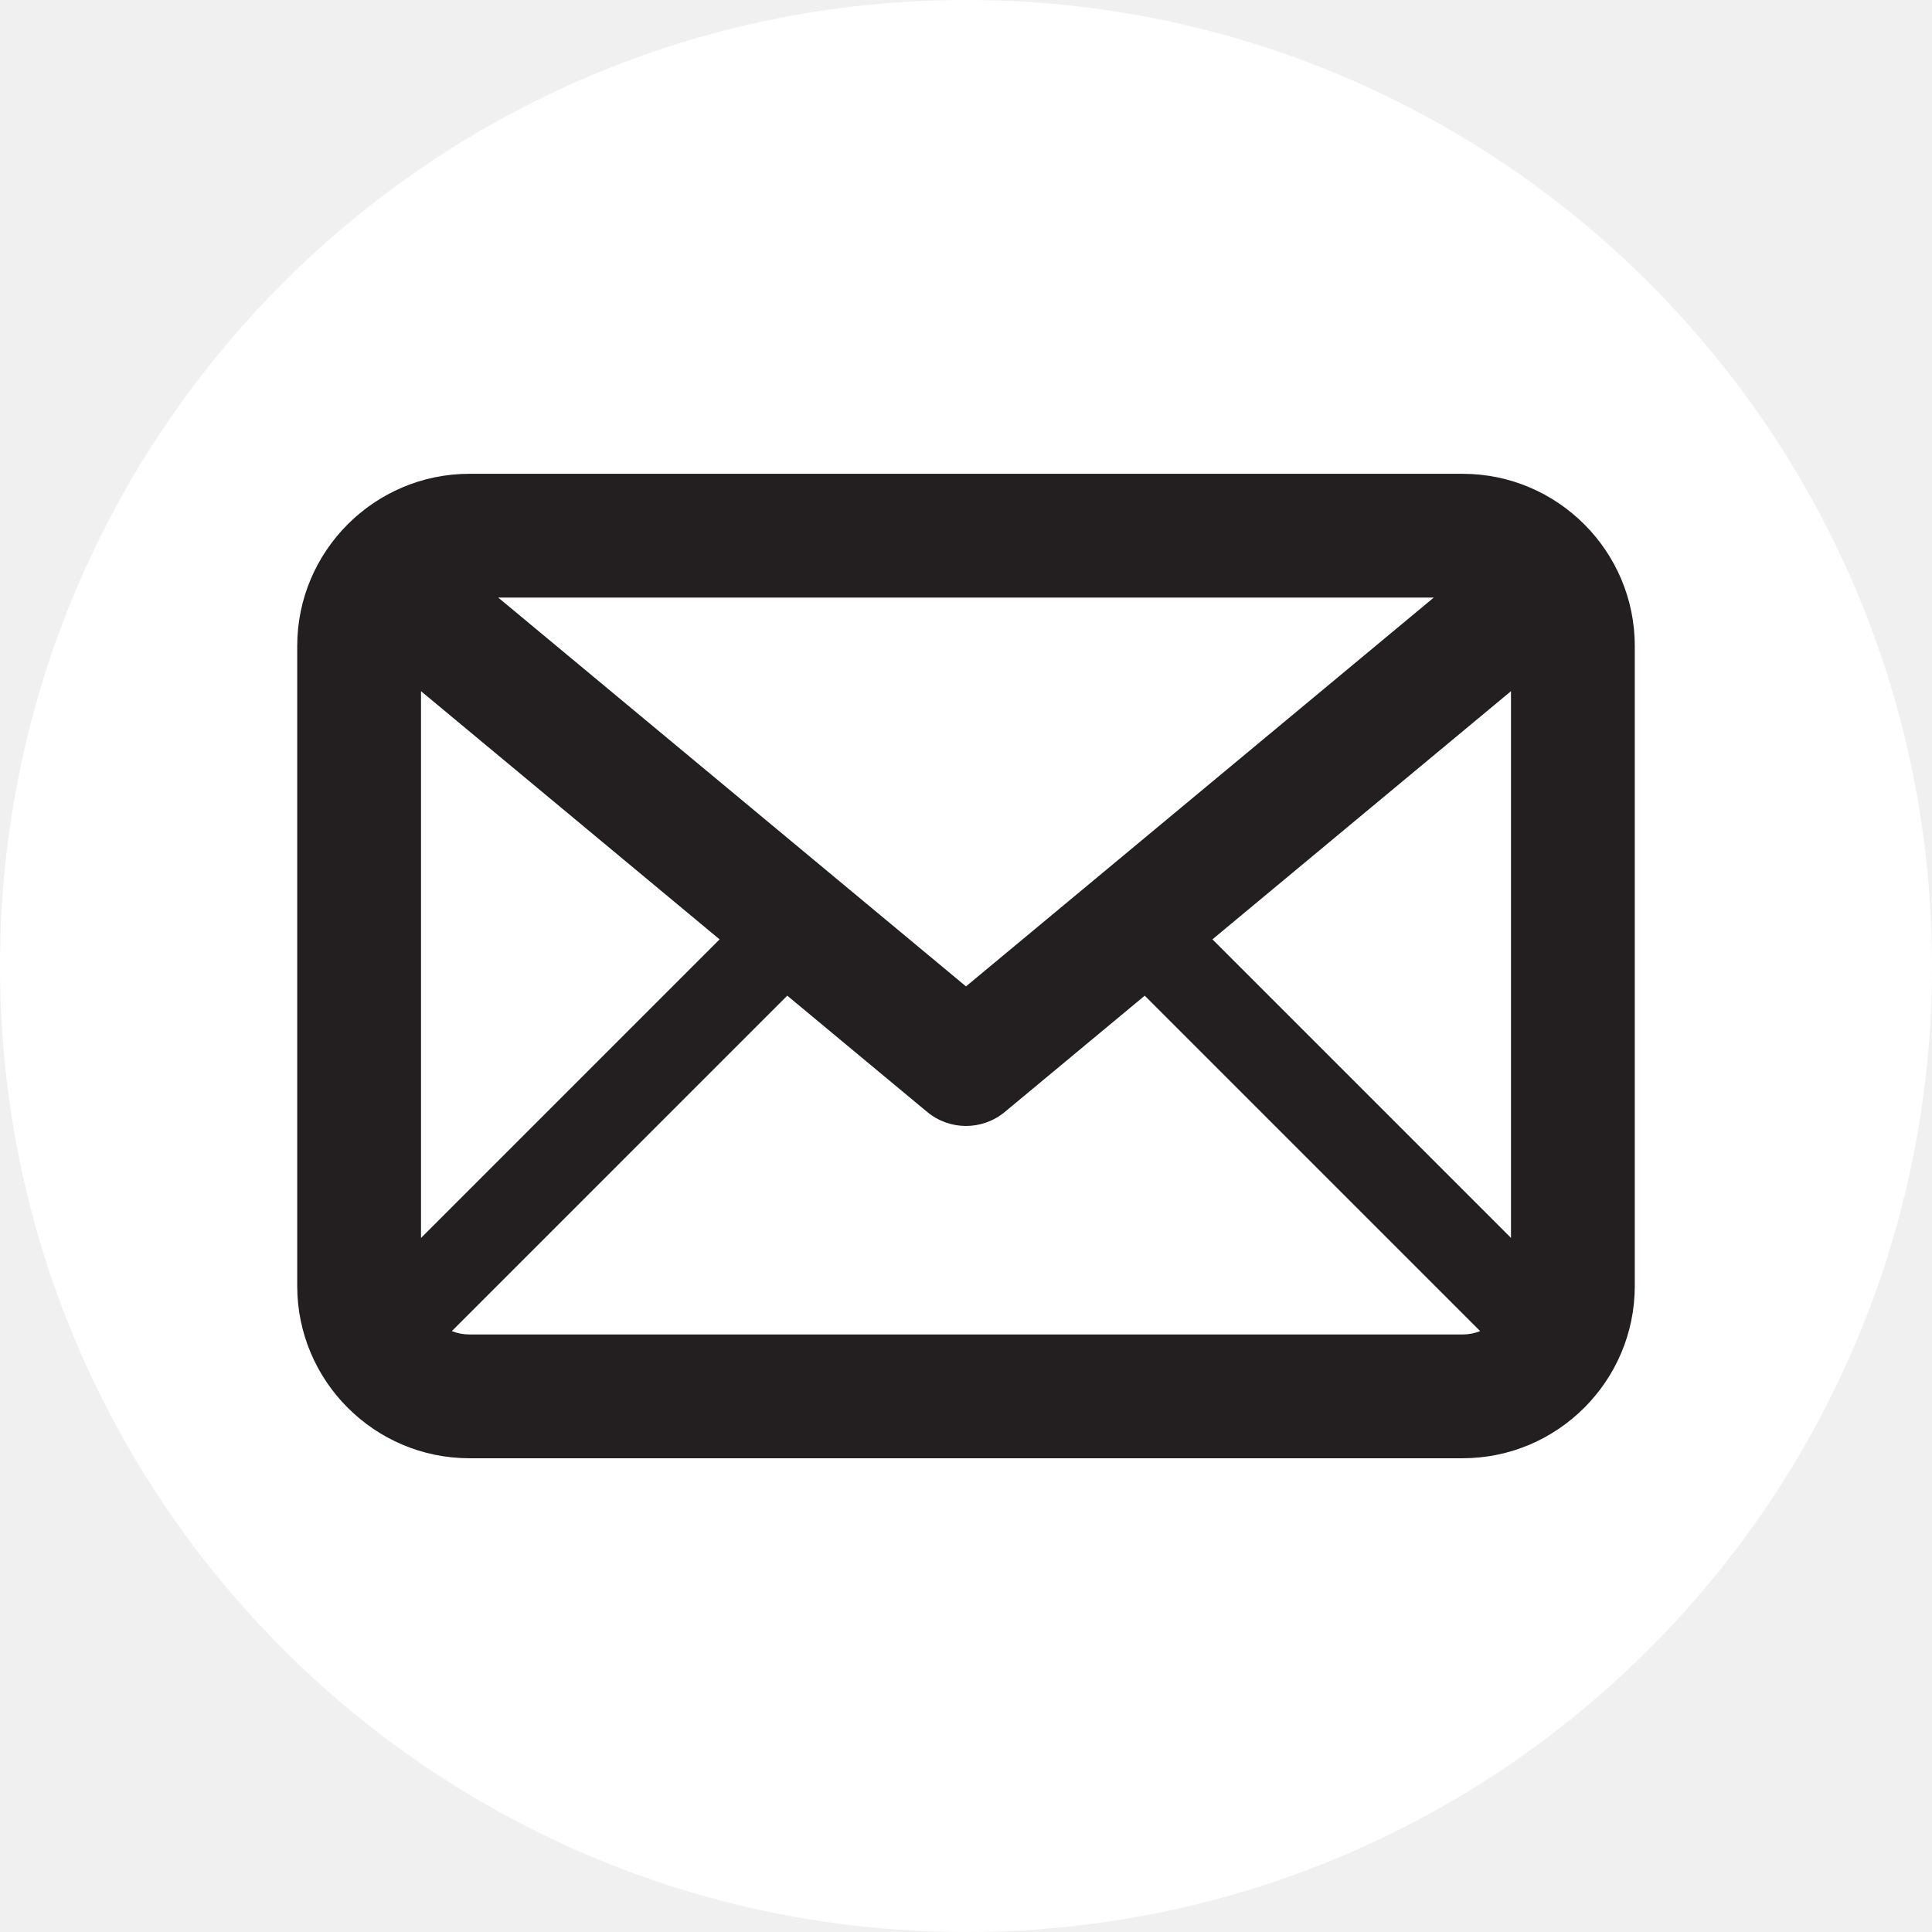
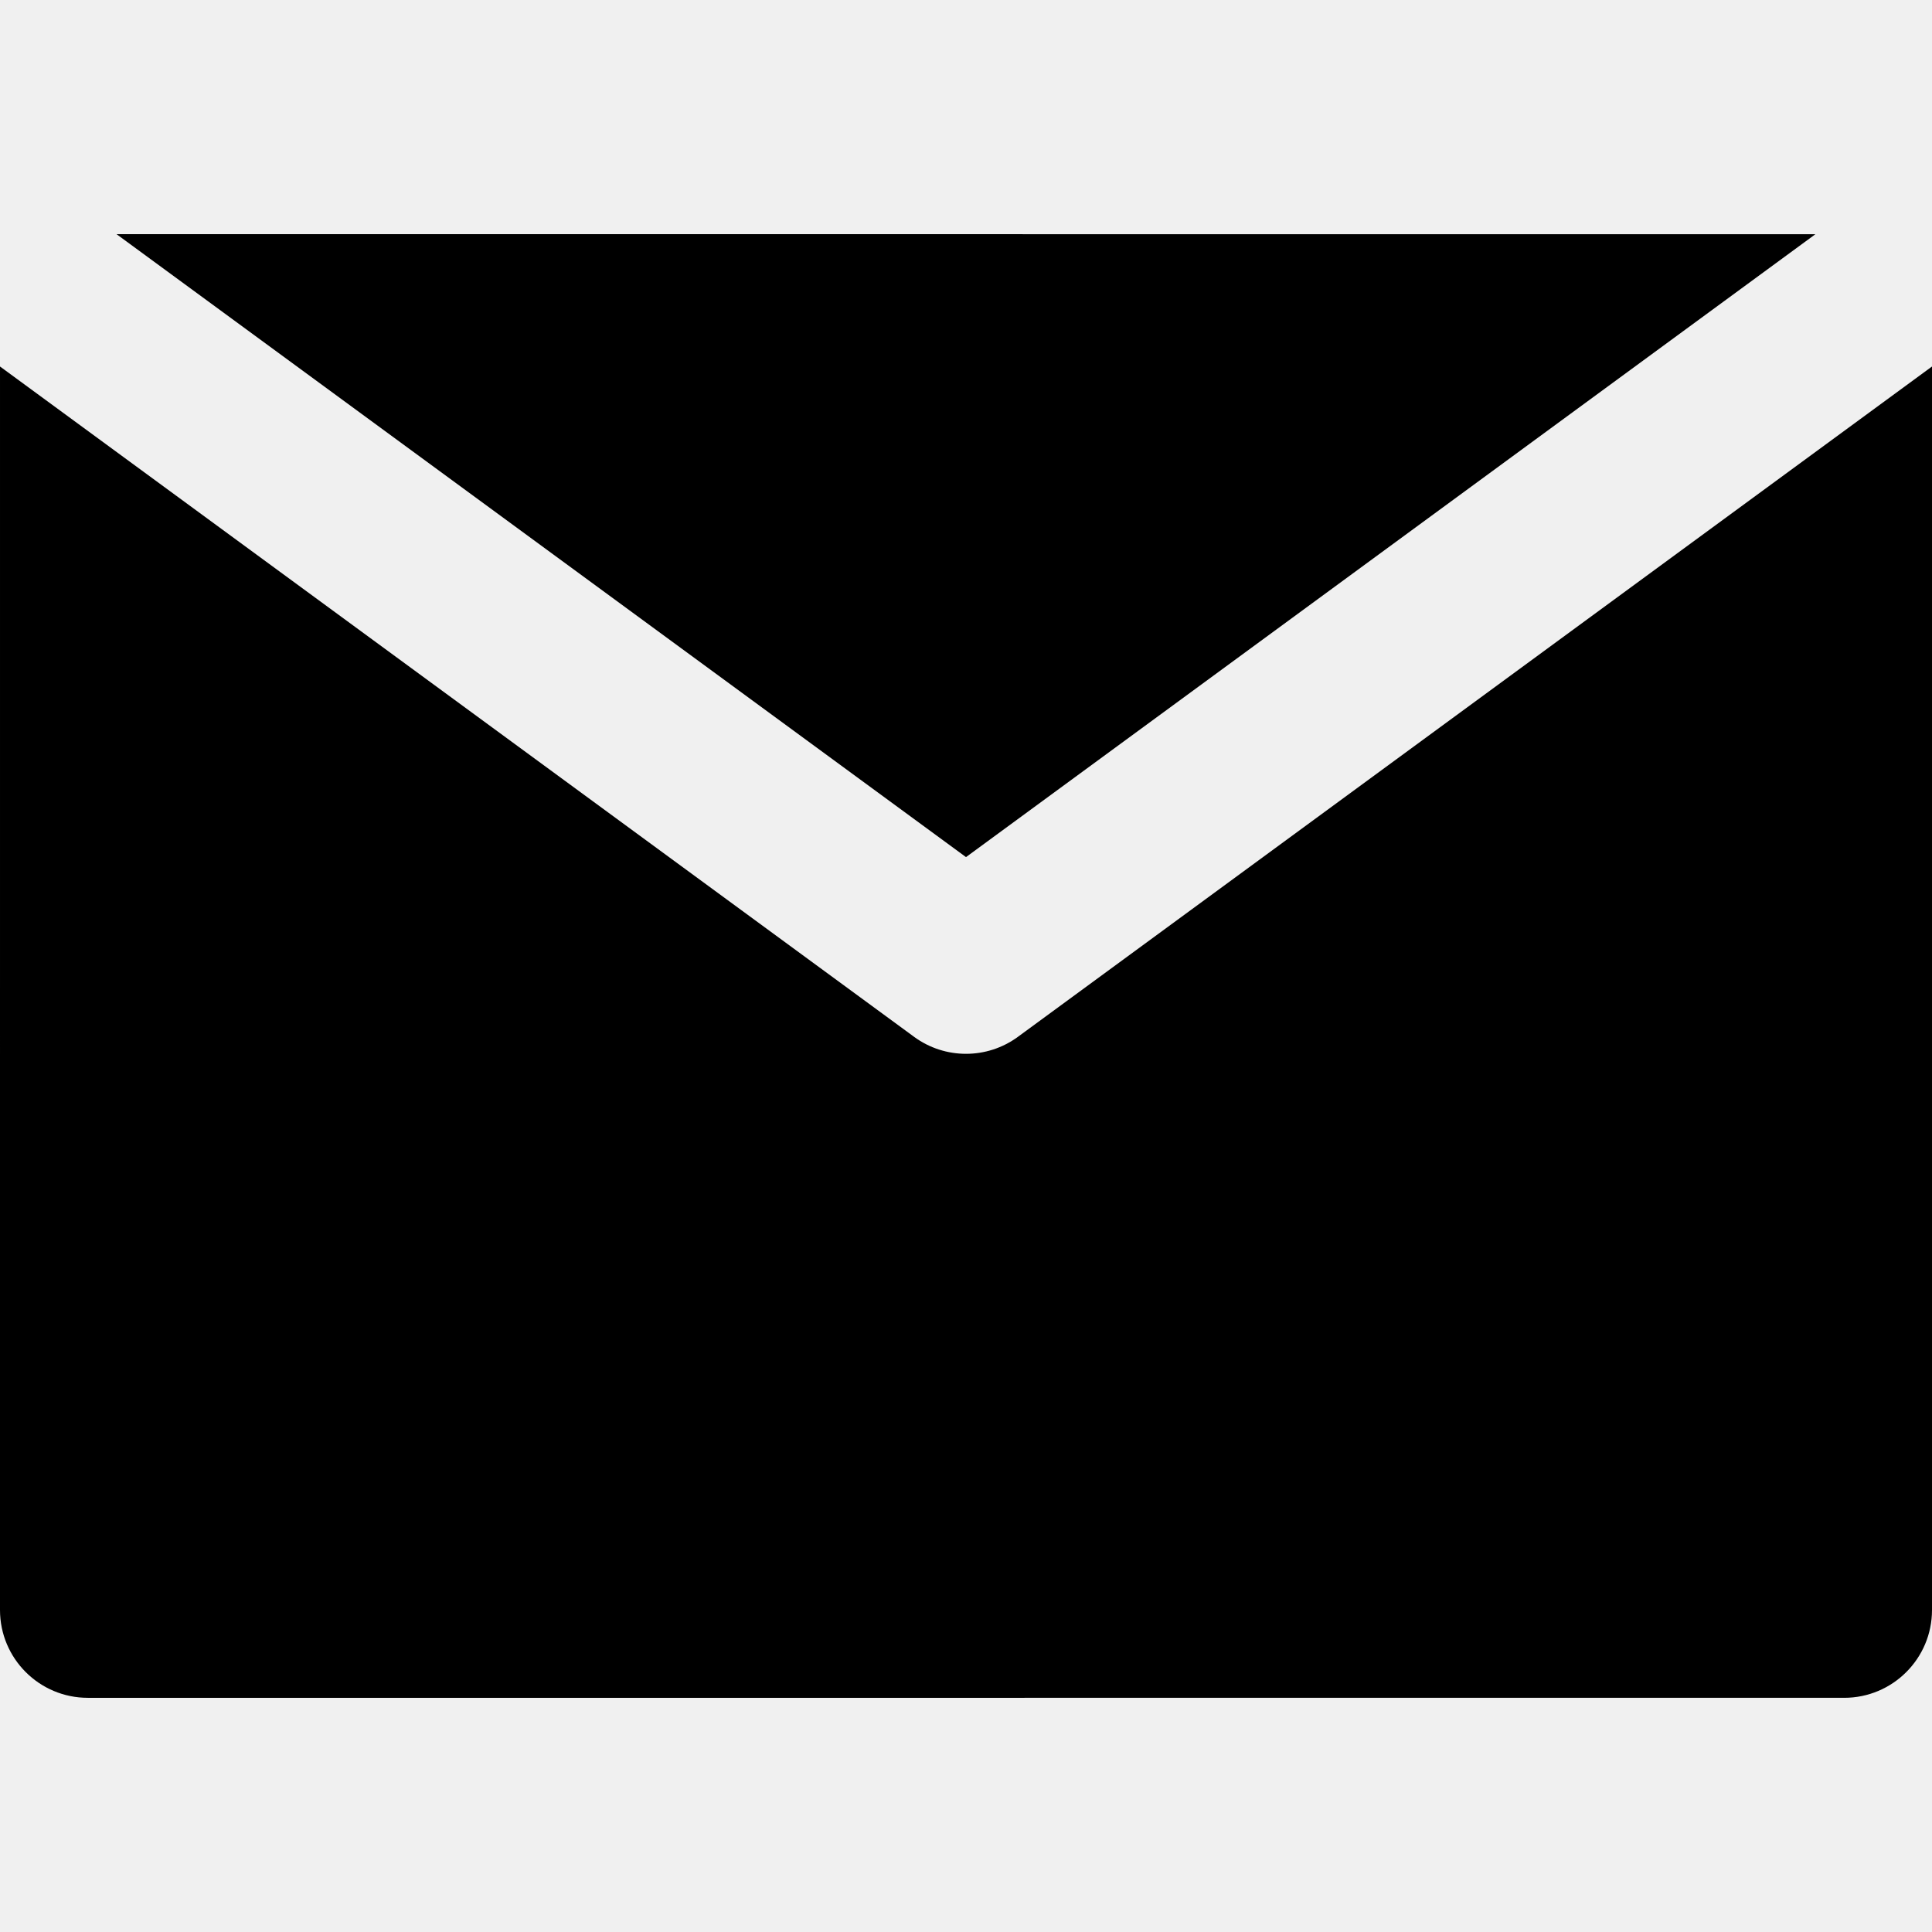
- <svg xmlns="http://www.w3.org/2000/svg" id="_レイヤー_1" width="368.5" height="368.5" viewBox="0 0 368.5 368.5">
-   <circle cx="184.25" cy="184.25" r="184.25" style="fill:#fff; stroke-width:0px;" />
-   <path d="M278.96,90.37H89.54c-18.11,0-32.85,14.74-32.85,32.85v122.07c0,18.11,14.74,32.85,32.85,32.85h189.42c18.11,0,32.85-14.74,32.85-32.85v-122.07c0-18.11-14.74-32.85-32.85-32.85ZM231.25,179.17l56.95-47.34v104.28l-56.95-56.95h0ZM80.3,236.12v-104.29l56.95,47.34-56.95,56.95h0ZM95.04,113.98h178.43l-89.22,74.16-89.22-74.16h.01ZM89.54,254.53c-1.19,0-2.32-.23-3.36-.64l63.98-63.98,26.69,22.18c2.14,1.78,4.77,2.67,7.4,2.67s5.25-.89,7.4-2.67l26.69-22.18,63.98,63.98c-1.04.41-2.17.64-3.36.64H89.54Z" style="fill:#231f20; stroke-width:0px;" />
+ <svg xmlns="http://www.w3.org/2000/svg" fill="#000000" height="800px" width="800px" version="1.1" id="Layer_1" viewBox="0 0 330.001 330.001" xml:space="preserve">
+   <g id="XMLID_348_">
+     <path id="XMLID_350_" d="M173.871,177.097c-2.641,1.936-5.756,2.903-8.87,2.903c-3.116,0-6.23-0.967-8.871-2.903L30,84.602   L0.001,62.603L0,275.001c0.001,8.284,6.716,15,15,15L315.001,290c8.285,0,15-6.716,15-14.999V62.602l-30.001,22L173.871,177.097z" />
+     <polygon id="XMLID_351_" points="165.001,146.4 310.087,40.001 19.911,40  " />
+   </g>
</svg>
